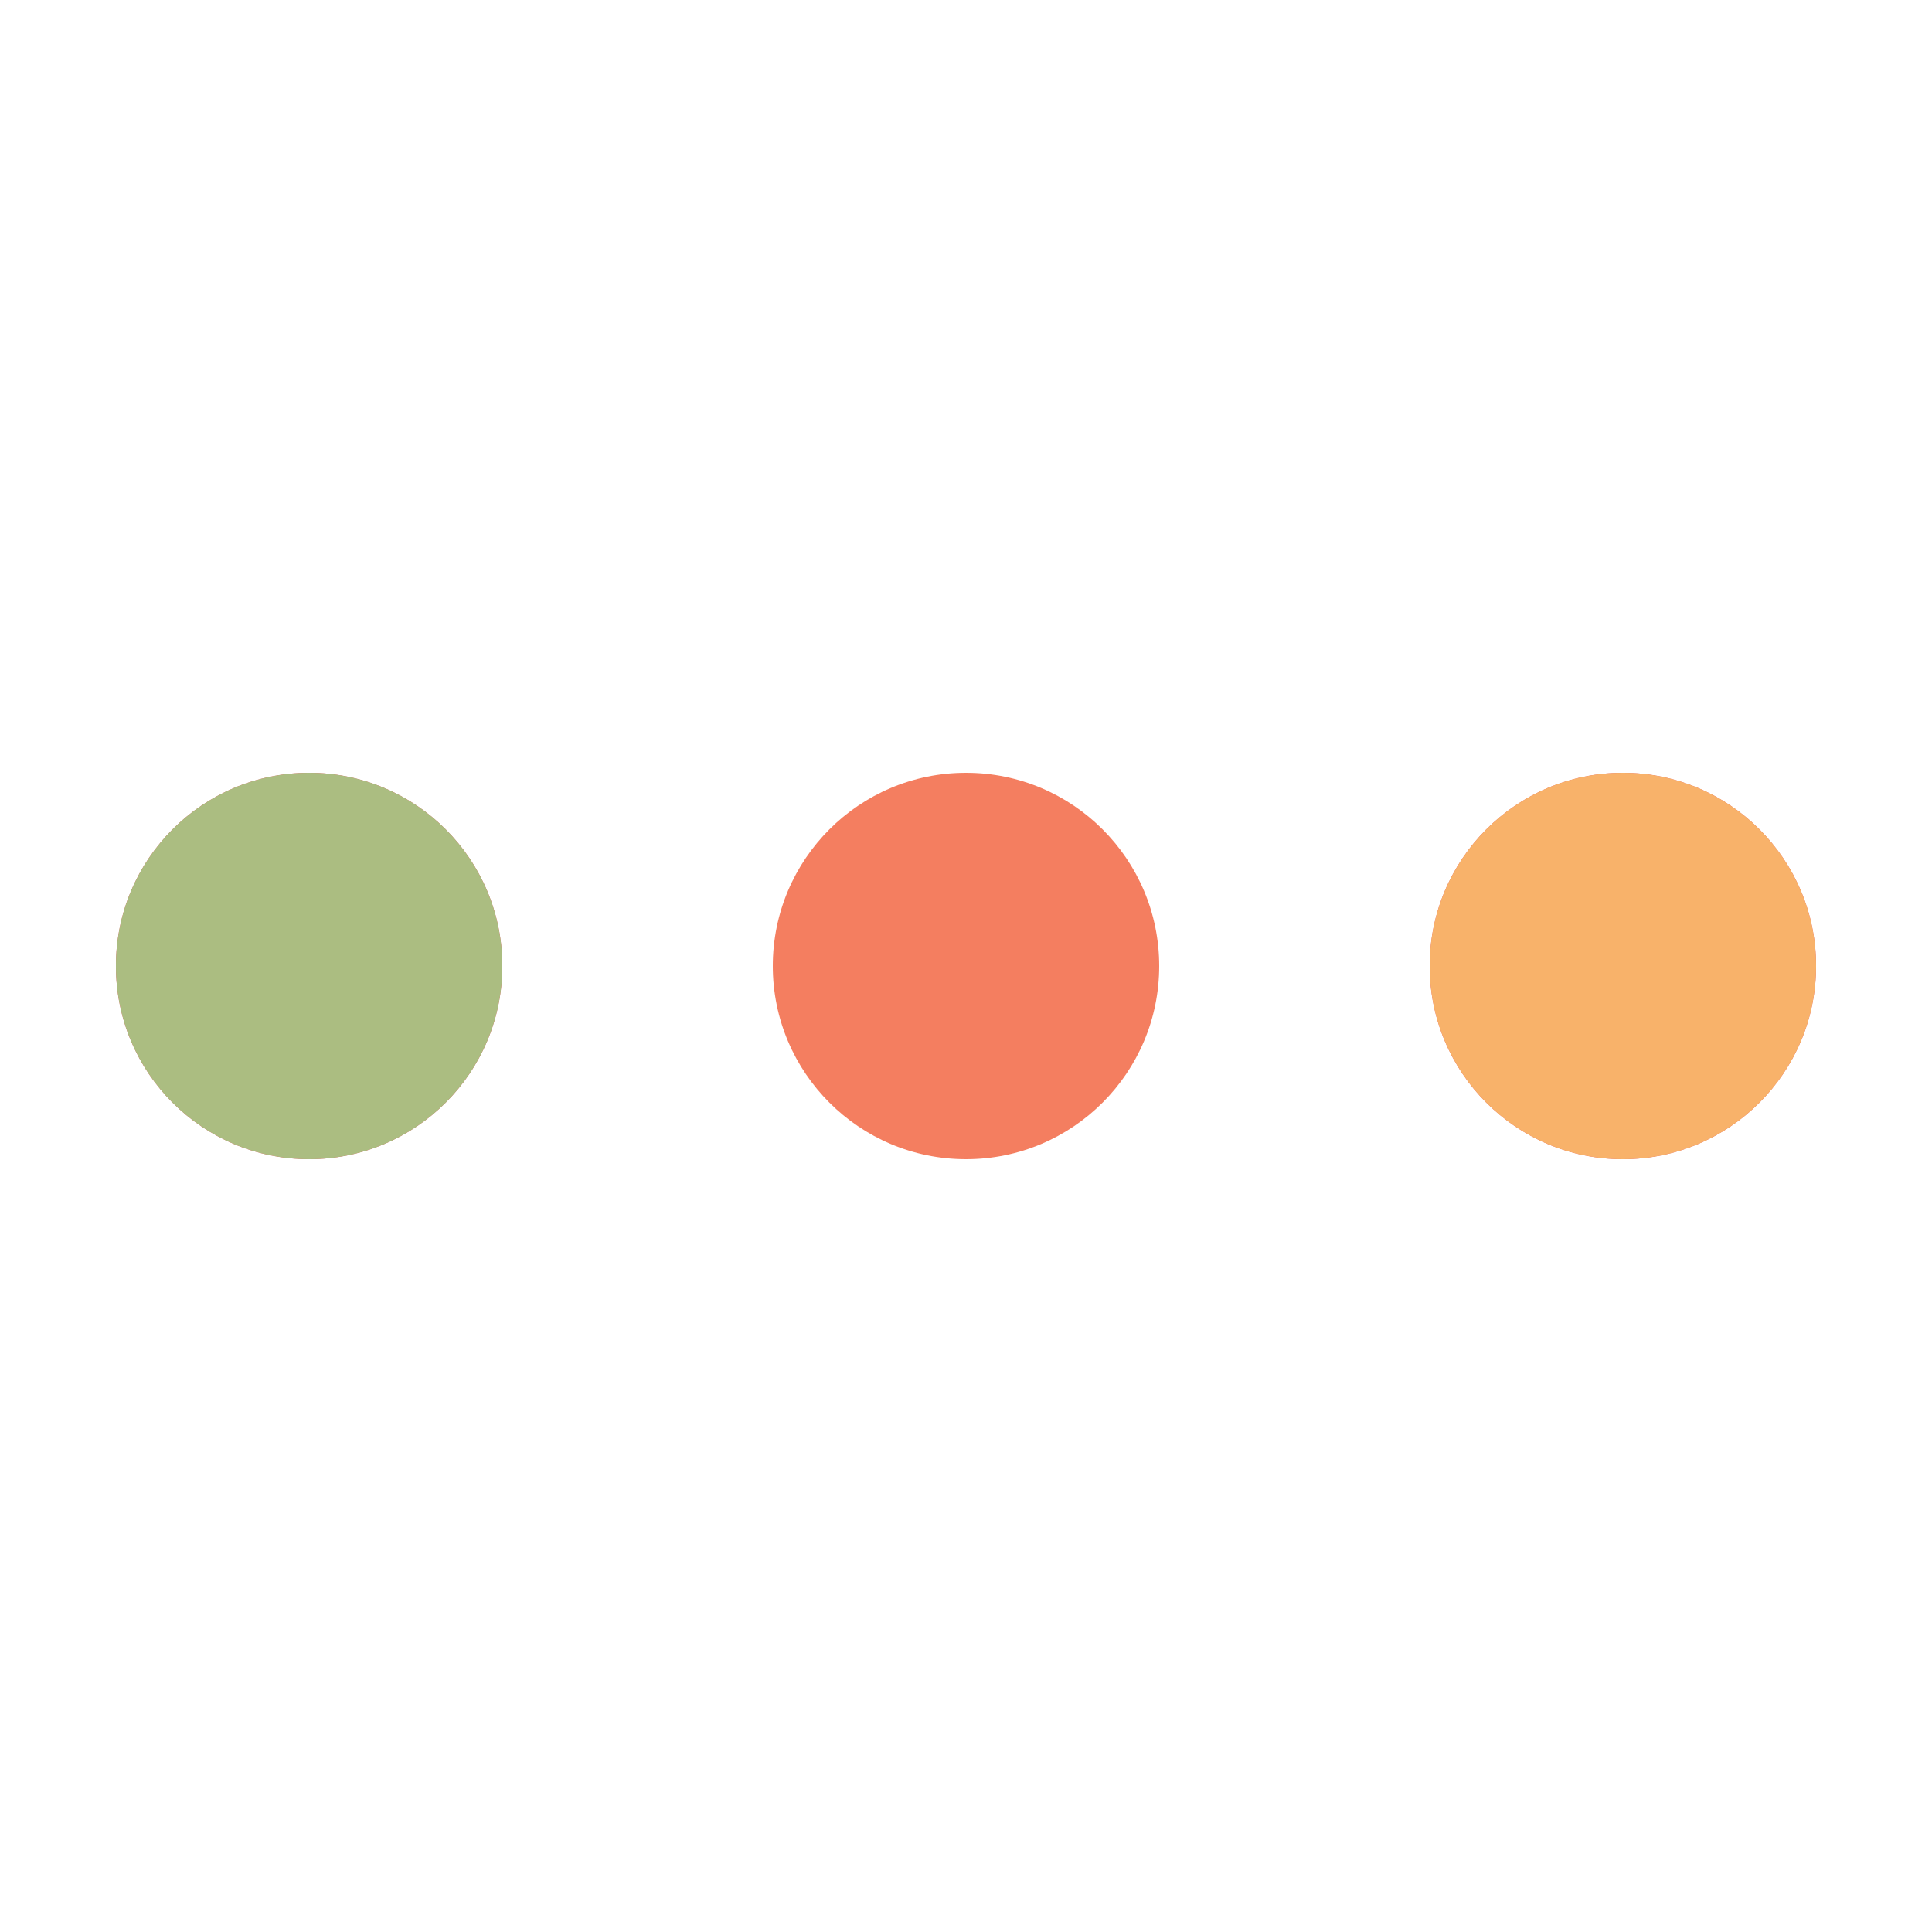
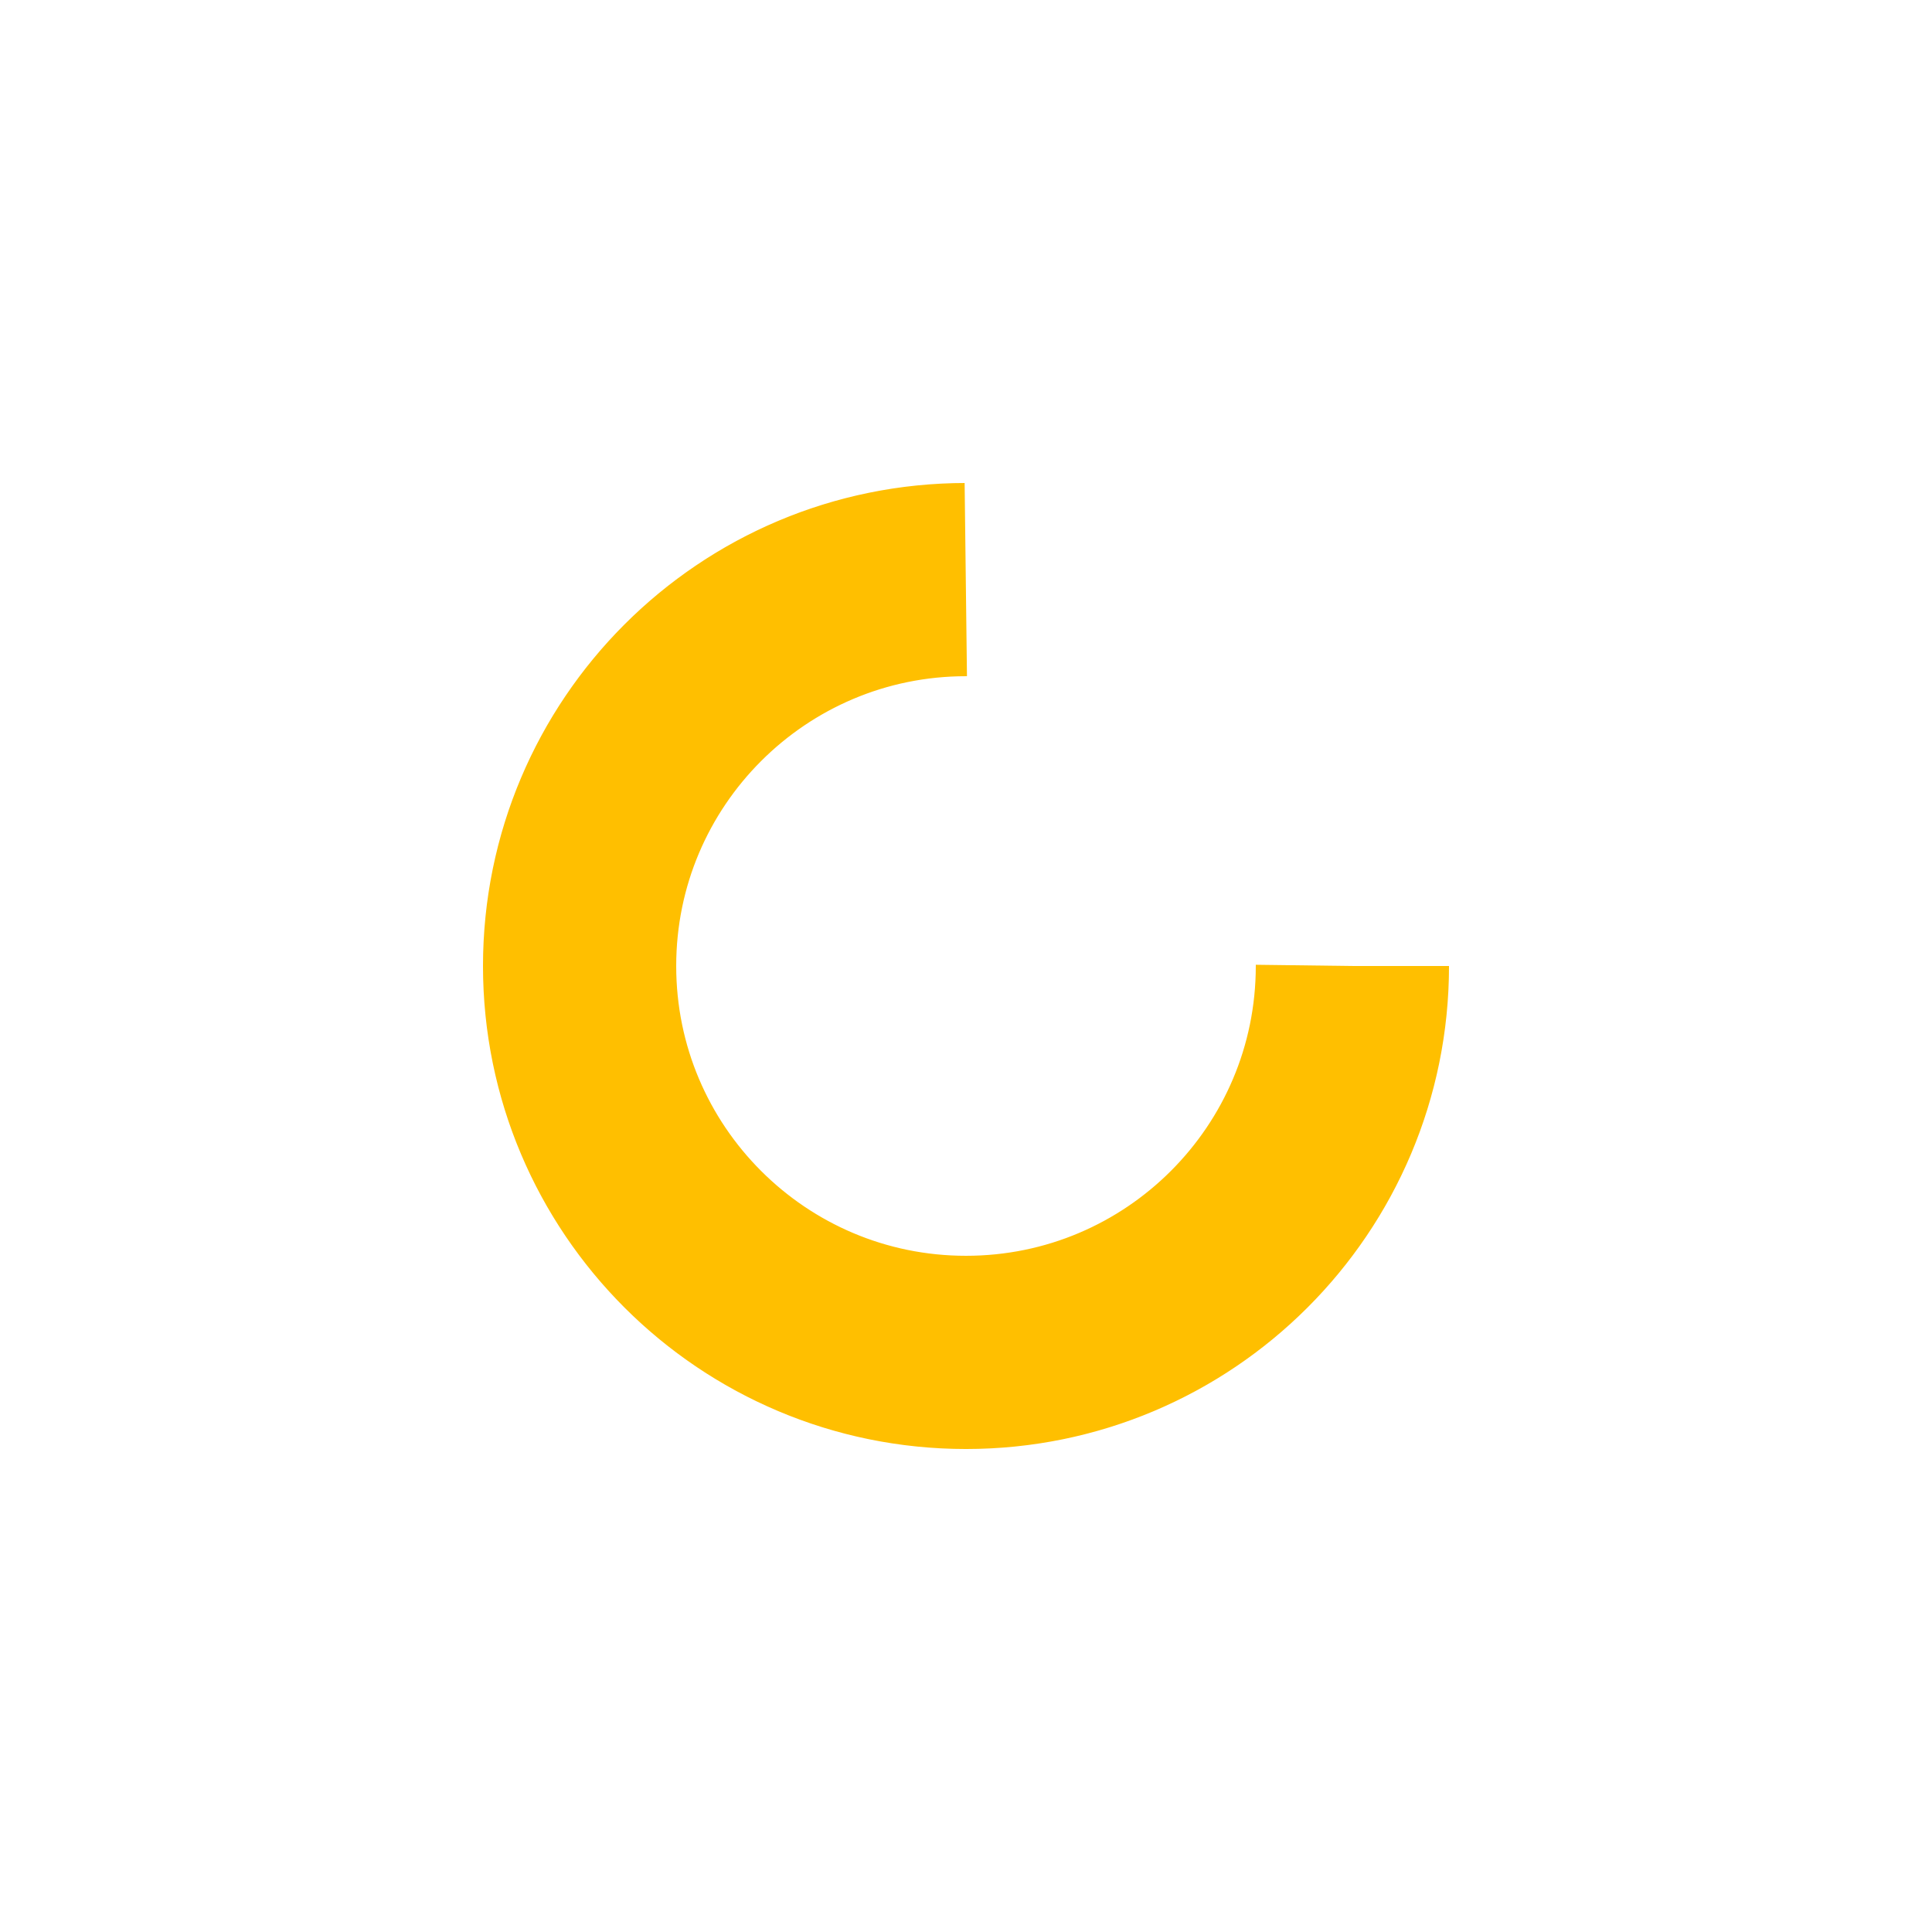
- <svg xmlns="http://www.w3.org/2000/svg" style="margin: auto; background: none; display: block; shape-rendering: auto;" width="124px" height="124px" viewBox="0 0 100 100" preserveAspectRatio="xMidYMid">
-   <circle cx="84" cy="50" r="10" fill="#e15b64">
-     <animate attributeName="r" repeatCount="indefinite" dur="3.125s" calcMode="spline" keyTimes="0;1" values="10;0" keySplines="0 0.5 0.5 1" begin="0s" />
-     <animate attributeName="fill" repeatCount="indefinite" dur="12.5s" calcMode="discrete" keyTimes="0;0.25;0.5;0.75;1" values="#e15b64;#abbd81;#f8b26a;#f47e60;#e15b64" begin="0s" />
-   </circle>
-   <circle cx="16" cy="50" r="10" fill="#e15b64">
-     <animate attributeName="r" repeatCount="indefinite" dur="12.5s" calcMode="spline" keyTimes="0;0.25;0.5;0.75;1" values="0;0;10;10;10" keySplines="0 0.5 0.5 1;0 0.5 0.5 1;0 0.5 0.5 1;0 0.5 0.5 1" begin="0s" />
-     <animate attributeName="cx" repeatCount="indefinite" dur="12.5s" calcMode="spline" keyTimes="0;0.25;0.5;0.75;1" values="16;16;16;50;84" keySplines="0 0.5 0.5 1;0 0.5 0.5 1;0 0.5 0.5 1;0 0.5 0.5 1" begin="0s" />
-   </circle>
-   <circle cx="50" cy="50" r="10" fill="#f47e60">
-     <animate attributeName="r" repeatCount="indefinite" dur="12.5s" calcMode="spline" keyTimes="0;0.25;0.5;0.75;1" values="0;0;10;10;10" keySplines="0 0.5 0.5 1;0 0.5 0.5 1;0 0.5 0.5 1;0 0.5 0.5 1" begin="-3.125s" />
-     <animate attributeName="cx" repeatCount="indefinite" dur="12.5s" calcMode="spline" keyTimes="0;0.25;0.5;0.75;1" values="16;16;16;50;84" keySplines="0 0.5 0.5 1;0 0.5 0.5 1;0 0.5 0.5 1;0 0.5 0.5 1" begin="-3.125s" />
-   </circle>
-   <circle cx="84" cy="50" r="10" fill="#f8b26a">
-     <animate attributeName="r" repeatCount="indefinite" dur="12.5s" calcMode="spline" keyTimes="0;0.25;0.5;0.75;1" values="0;0;10;10;10" keySplines="0 0.5 0.5 1;0 0.5 0.5 1;0 0.5 0.5 1;0 0.5 0.5 1" begin="-6.25s" />
-     <animate attributeName="cx" repeatCount="indefinite" dur="12.5s" calcMode="spline" keyTimes="0;0.25;0.5;0.75;1" values="16;16;16;50;84" keySplines="0 0.5 0.5 1;0 0.5 0.5 1;0 0.5 0.5 1;0 0.5 0.5 1" begin="-6.25s" />
-   </circle>
-   <circle cx="16" cy="50" r="10" fill="#abbd81">
-     <animate attributeName="r" repeatCount="indefinite" dur="12.5s" calcMode="spline" keyTimes="0;0.25;0.5;0.75;1" values="0;0;10;10;10" keySplines="0 0.5 0.5 1;0 0.5 0.5 1;0 0.5 0.5 1;0 0.5 0.5 1" begin="-9.375s" />
-     <animate attributeName="cx" repeatCount="indefinite" dur="12.5s" calcMode="spline" keyTimes="0;0.25;0.5;0.75;1" values="16;16;16;50;84" keySplines="0 0.5 0.5 1;0 0.5 0.5 1;0 0.5 0.5 1;0 0.5 0.5 1" begin="-9.375s" />
+ <svg xmlns="http://www.w3.org/2000/svg" style="margin: auto; background: none; display: block; shape-rendering: auto;" width="37px" height="37px" viewBox="0 0 100 100" preserveAspectRatio="xMidYMid">
+   <circle cx="50" cy="50" fill="none" stroke="#ffbf00" stroke-width="10" r="20" stroke-dasharray="94.248 33.416">
+     <animateTransform attributeName="transform" type="rotate" repeatCount="indefinite" dur="1s" values="0 50 50;360 50 50" keyTimes="0;1" />
  </circle>
</svg>
